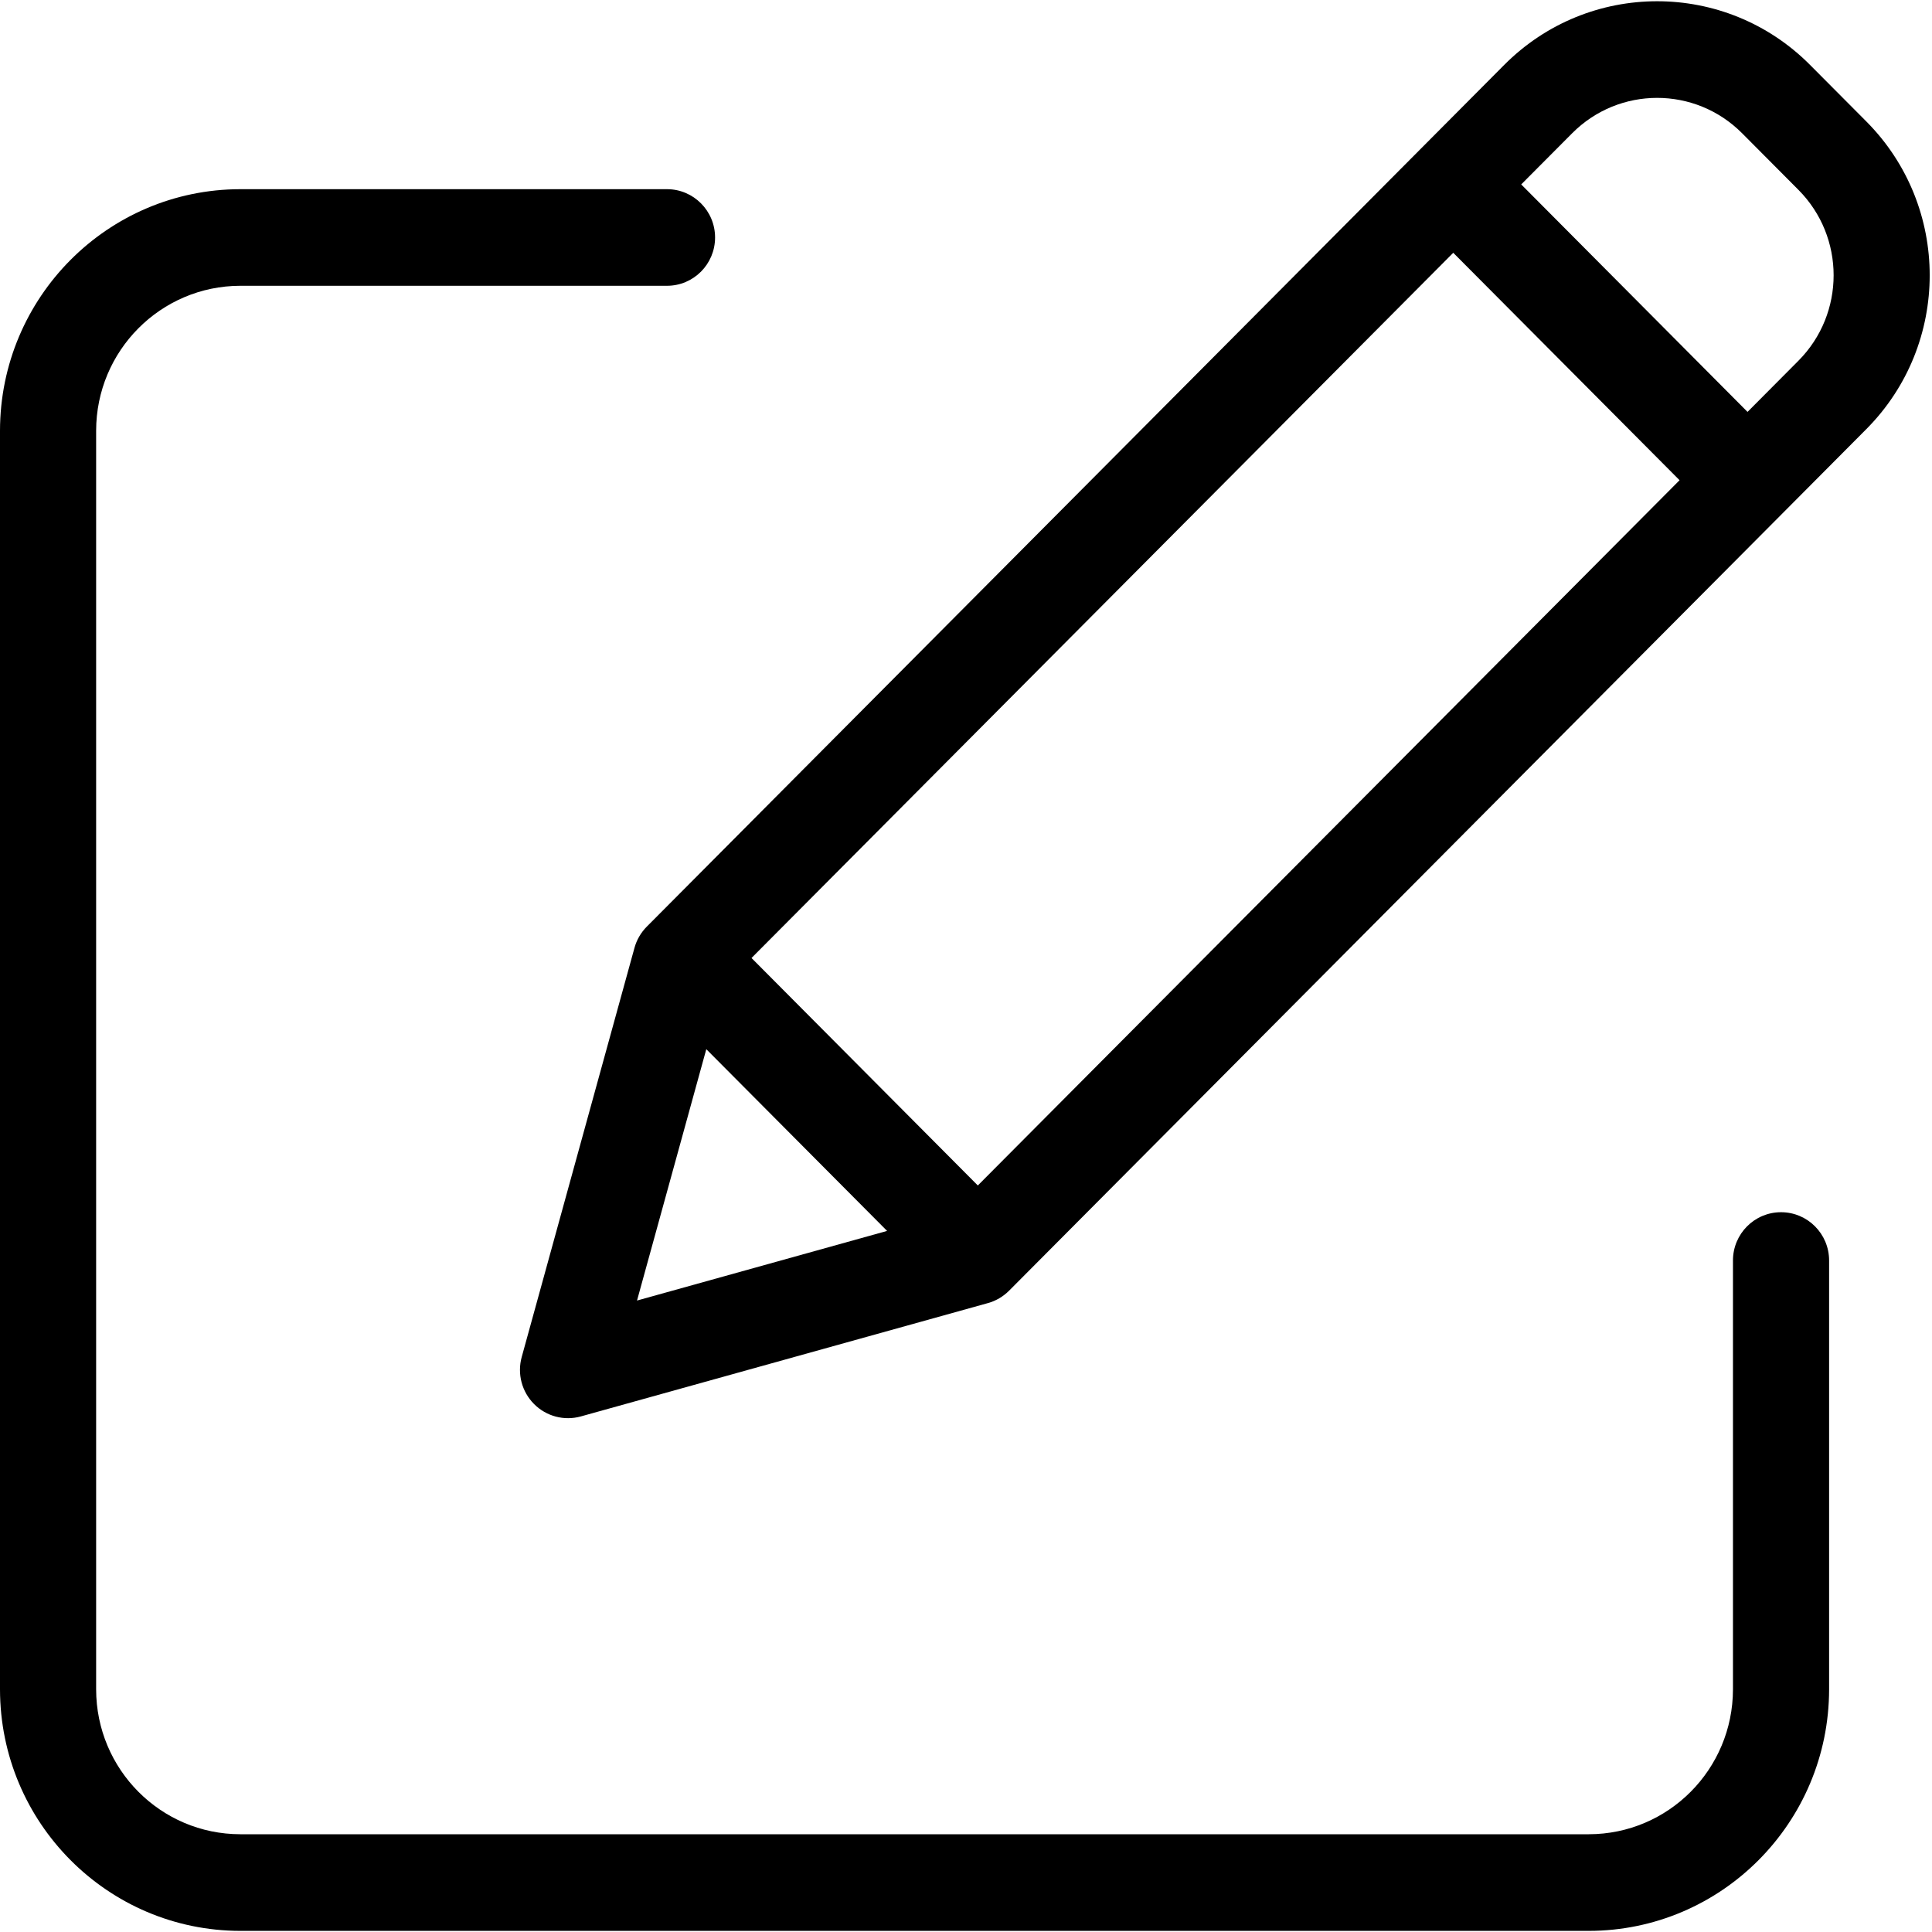
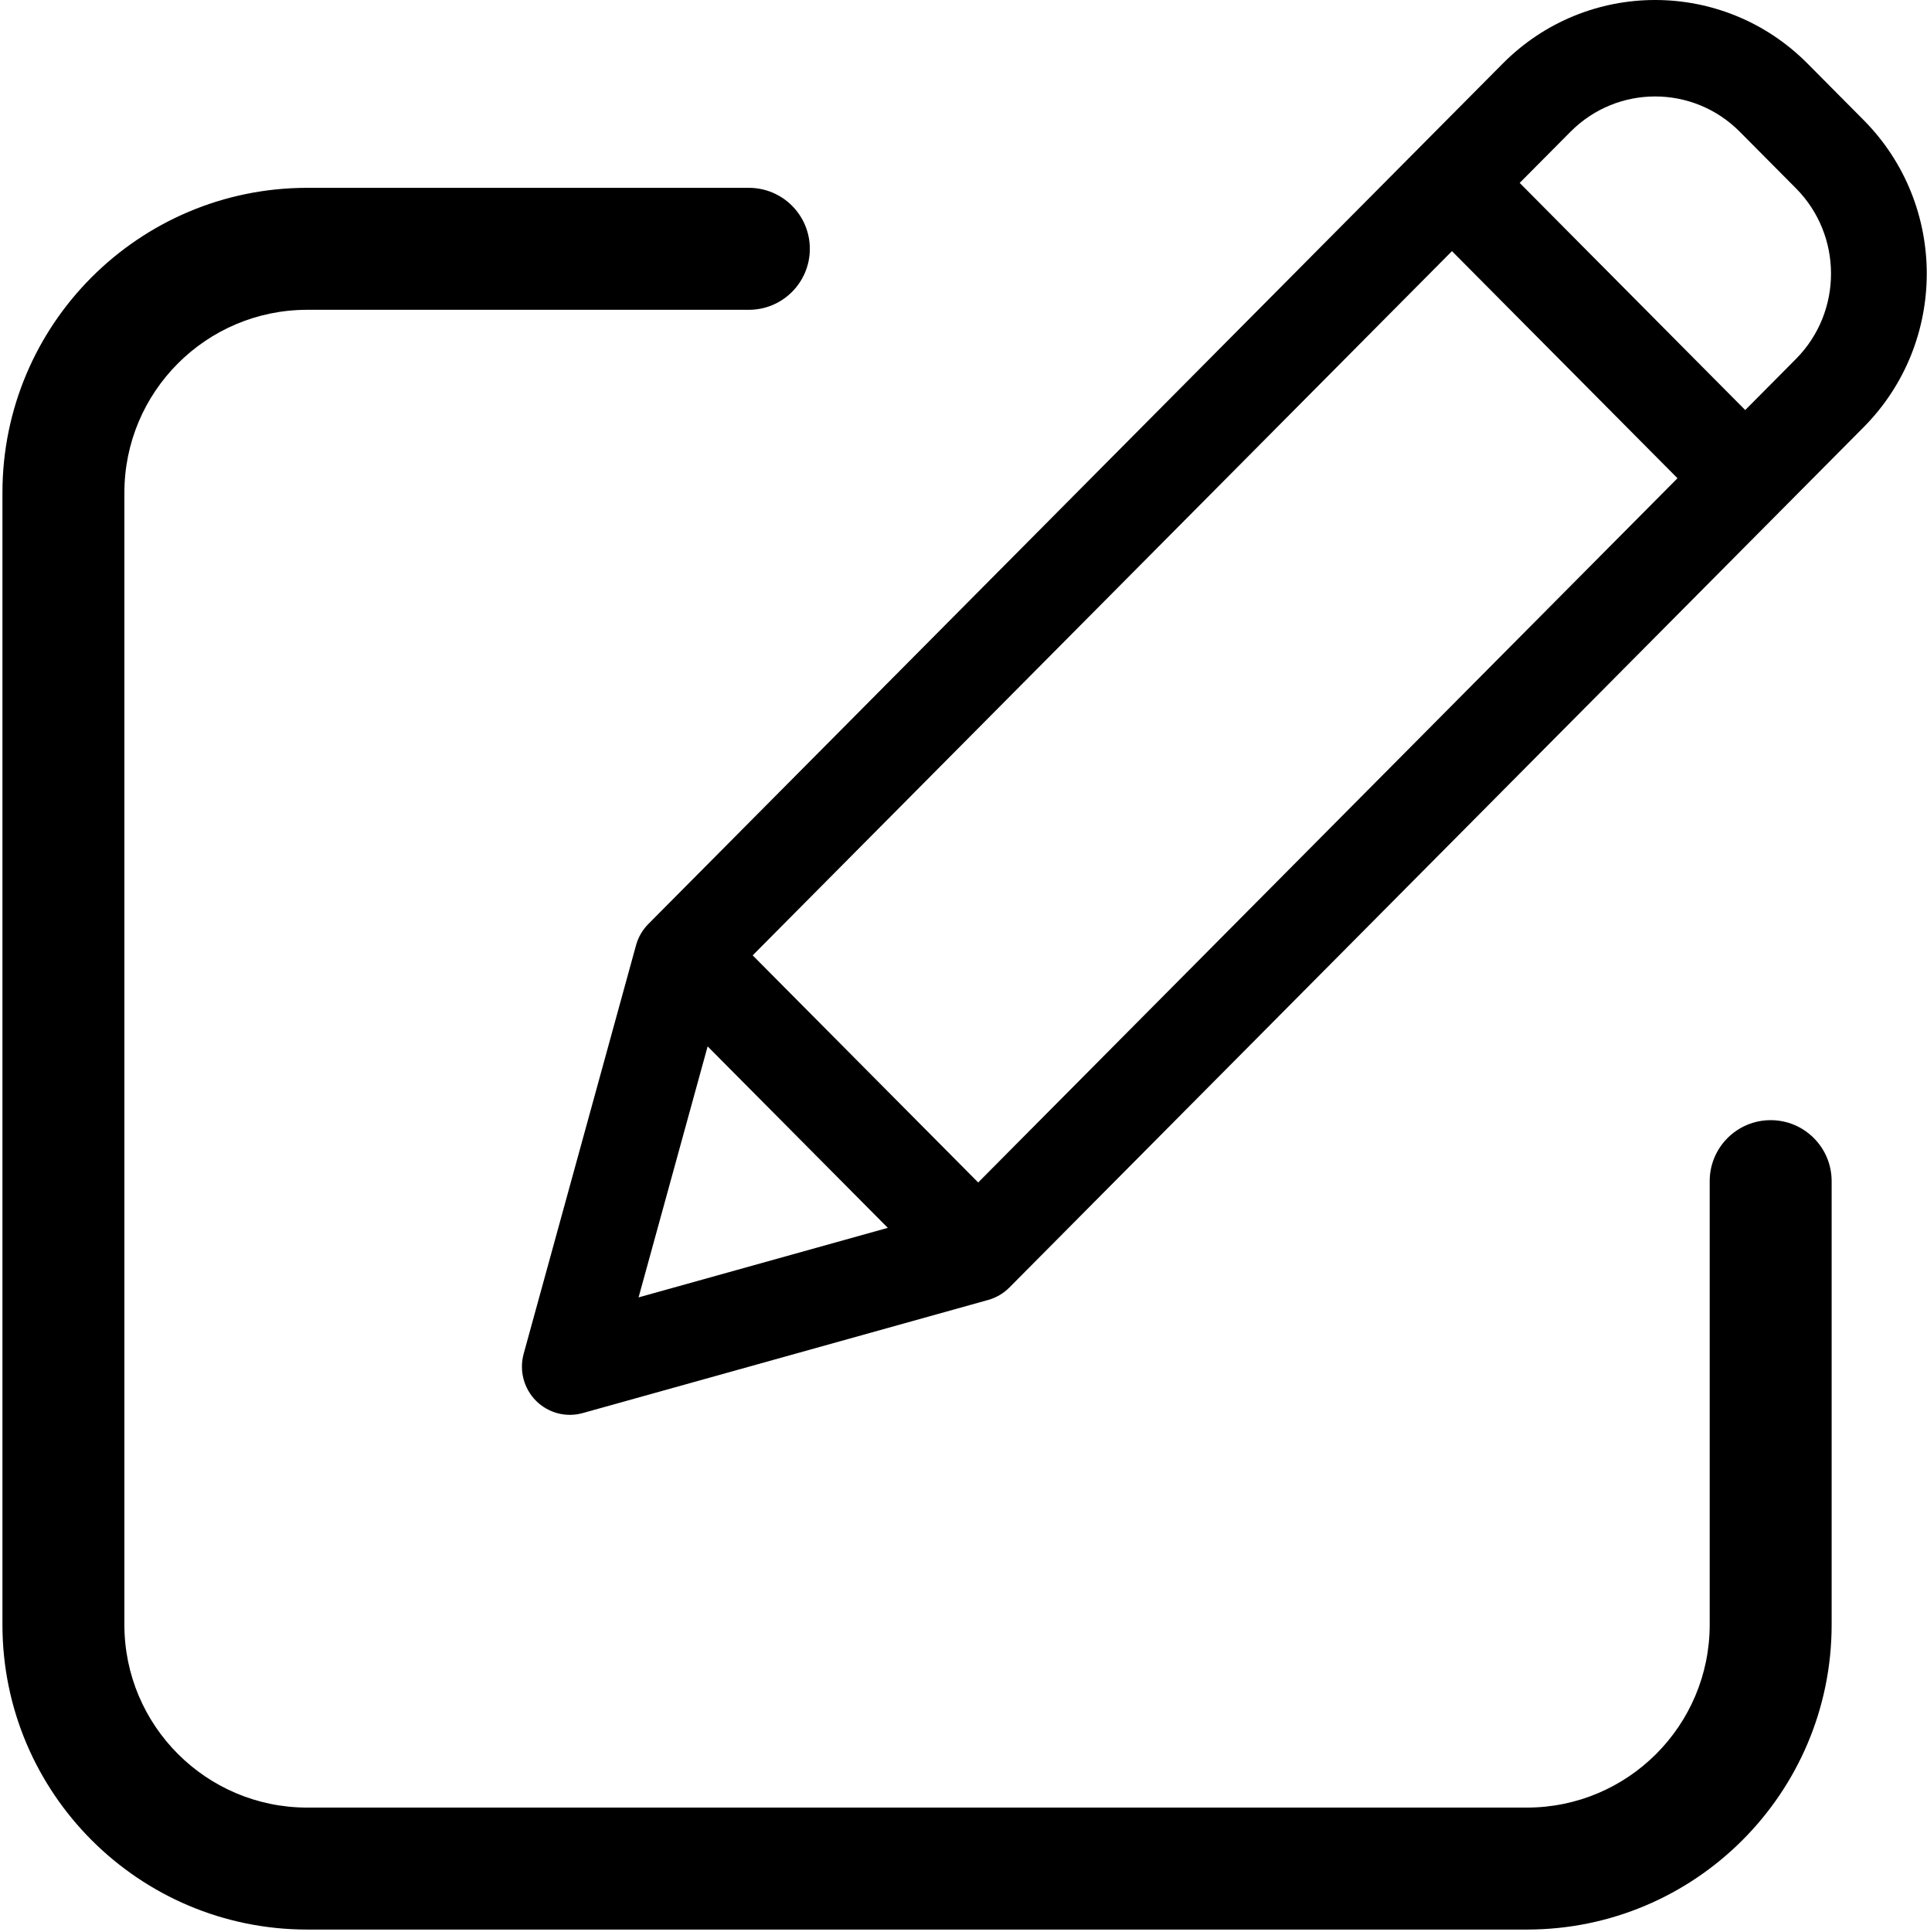
- <svg xmlns="http://www.w3.org/2000/svg" width="50px" height="50px" viewBox="0 0 50 50" version="1.1">
+ <svg xmlns="http://www.w3.org/2000/svg" width="395px" height="396px" viewBox="0 0 395 396" version="1.1">
  <g id="Page-1" stroke="none" stroke-width="1" fill="none" fill-rule="evenodd">
    <g id="edit" fill="#000000" fill-rule="nonzero">
-       <path d="M46.093,31.372 C45.406,31.372 44.849,31.931 44.849,32.622 L44.849,43.72 C44.847,45.791 43.178,47.468 41.118,47.47 L6.219,47.47 C4.159,47.468 2.49,45.791 2.488,43.72 L2.488,11.146 C2.49,9.077 4.159,7.399 6.219,7.396 L17.262,7.396 C17.949,7.396 18.506,6.837 18.506,6.146 C18.506,5.457 17.949,4.896 17.262,4.896 L6.219,4.896 C2.786,4.9 0.004,7.696 0,11.146 L0,43.721 C0.004,47.171 2.786,49.967 6.219,49.971 L41.118,49.971 C44.551,49.967 47.333,47.171 47.337,43.721 L47.337,32.622 C47.337,31.931 46.78,31.372 46.093,31.372 Z" id="Path" />
-       <path d="M46.844,1.68 C44.659,-0.517 41.115,-0.517 38.929,1.68 L16.739,23.981 C16.587,24.134 16.477,24.323 16.42,24.531 L13.502,35.119 C13.382,35.553 13.504,36.018 13.821,36.336 C14.138,36.655 14.6,36.777 15.032,36.657 L25.567,33.724 C25.774,33.667 25.962,33.556 26.115,33.403 L48.304,11.102 C50.486,8.904 50.486,5.345 48.304,3.147 L46.844,1.68 Z M19.449,24.793 L37.61,6.542 L43.467,12.428 L25.306,30.68 L19.449,24.793 Z M18.279,27.153 L22.958,31.856 L16.486,33.658 L18.279,27.153 Z M46.545,9.334 L45.226,10.66 L39.369,4.773 L40.688,3.448 C41.902,2.228 43.871,2.228 45.085,3.448 L46.545,4.915 C47.757,6.136 47.757,8.113 46.545,9.334 L46.545,9.334 Z" id="Shape" />
+       <path d="M153.522,38.5 C160.426,38.5 166.022,44.096 166.022,51 C166.022,57.904 160.426,63.5 153.522,63.5 L63,63.5 C42.289,63.5 25.5,80.289 25.5,101 L25.5,333 C25.5,353.711 42.289,370.5 63,370.5 L313,370.5 C333.711,370.5 350.5,353.711 350.5,333 L350.5,242.098 C350.5,235.195 356.096,229.598 363,229.598 C369.904,229.598 375.5,235.195 375.5,242.098 L375.5,333 C375.5,367.518 347.518,395.5 313,395.5 L63,395.5 C28.482,395.5 0.5,367.518 0.5,333 L0.5,101 C0.5,66.482 28.482,38.5 63,38.5 L153.522,38.5 Z" id="Path" />
+       <path d="M370.558,13.03 C353.303,-4.343 325.329,-4.343 308.075,13.03 L132.912,189.393 C131.712,190.601 130.845,192.1 130.393,193.745 L107.358,277.474 C106.411,280.907 107.374,284.583 109.874,287.105 C112.379,289.622 116.03,290.591 119.439,289.642 L202.598,266.445 C204.232,265.99 205.72,265.117 206.921,263.908 L382.079,87.541 C399.307,70.157 399.307,42.014 382.079,24.63 L370.558,13.03 Z M154.305,195.818 L297.662,51.475 L343.896,98.025 L200.535,242.369 L154.305,195.818 Z M145.07,214.477 L182.007,251.671 L130.914,265.924 L145.07,214.477 Z M357.783,84.047 L311.546,37.492 L321.962,27.008 C331.546,17.358 347.087,17.358 356.671,27.008 L368.196,38.608 C377.765,48.27 377.765,63.905 368.196,73.563 L357.783,84.047 Z" id="Shape" />
    </g>
  </g>
</svg>
